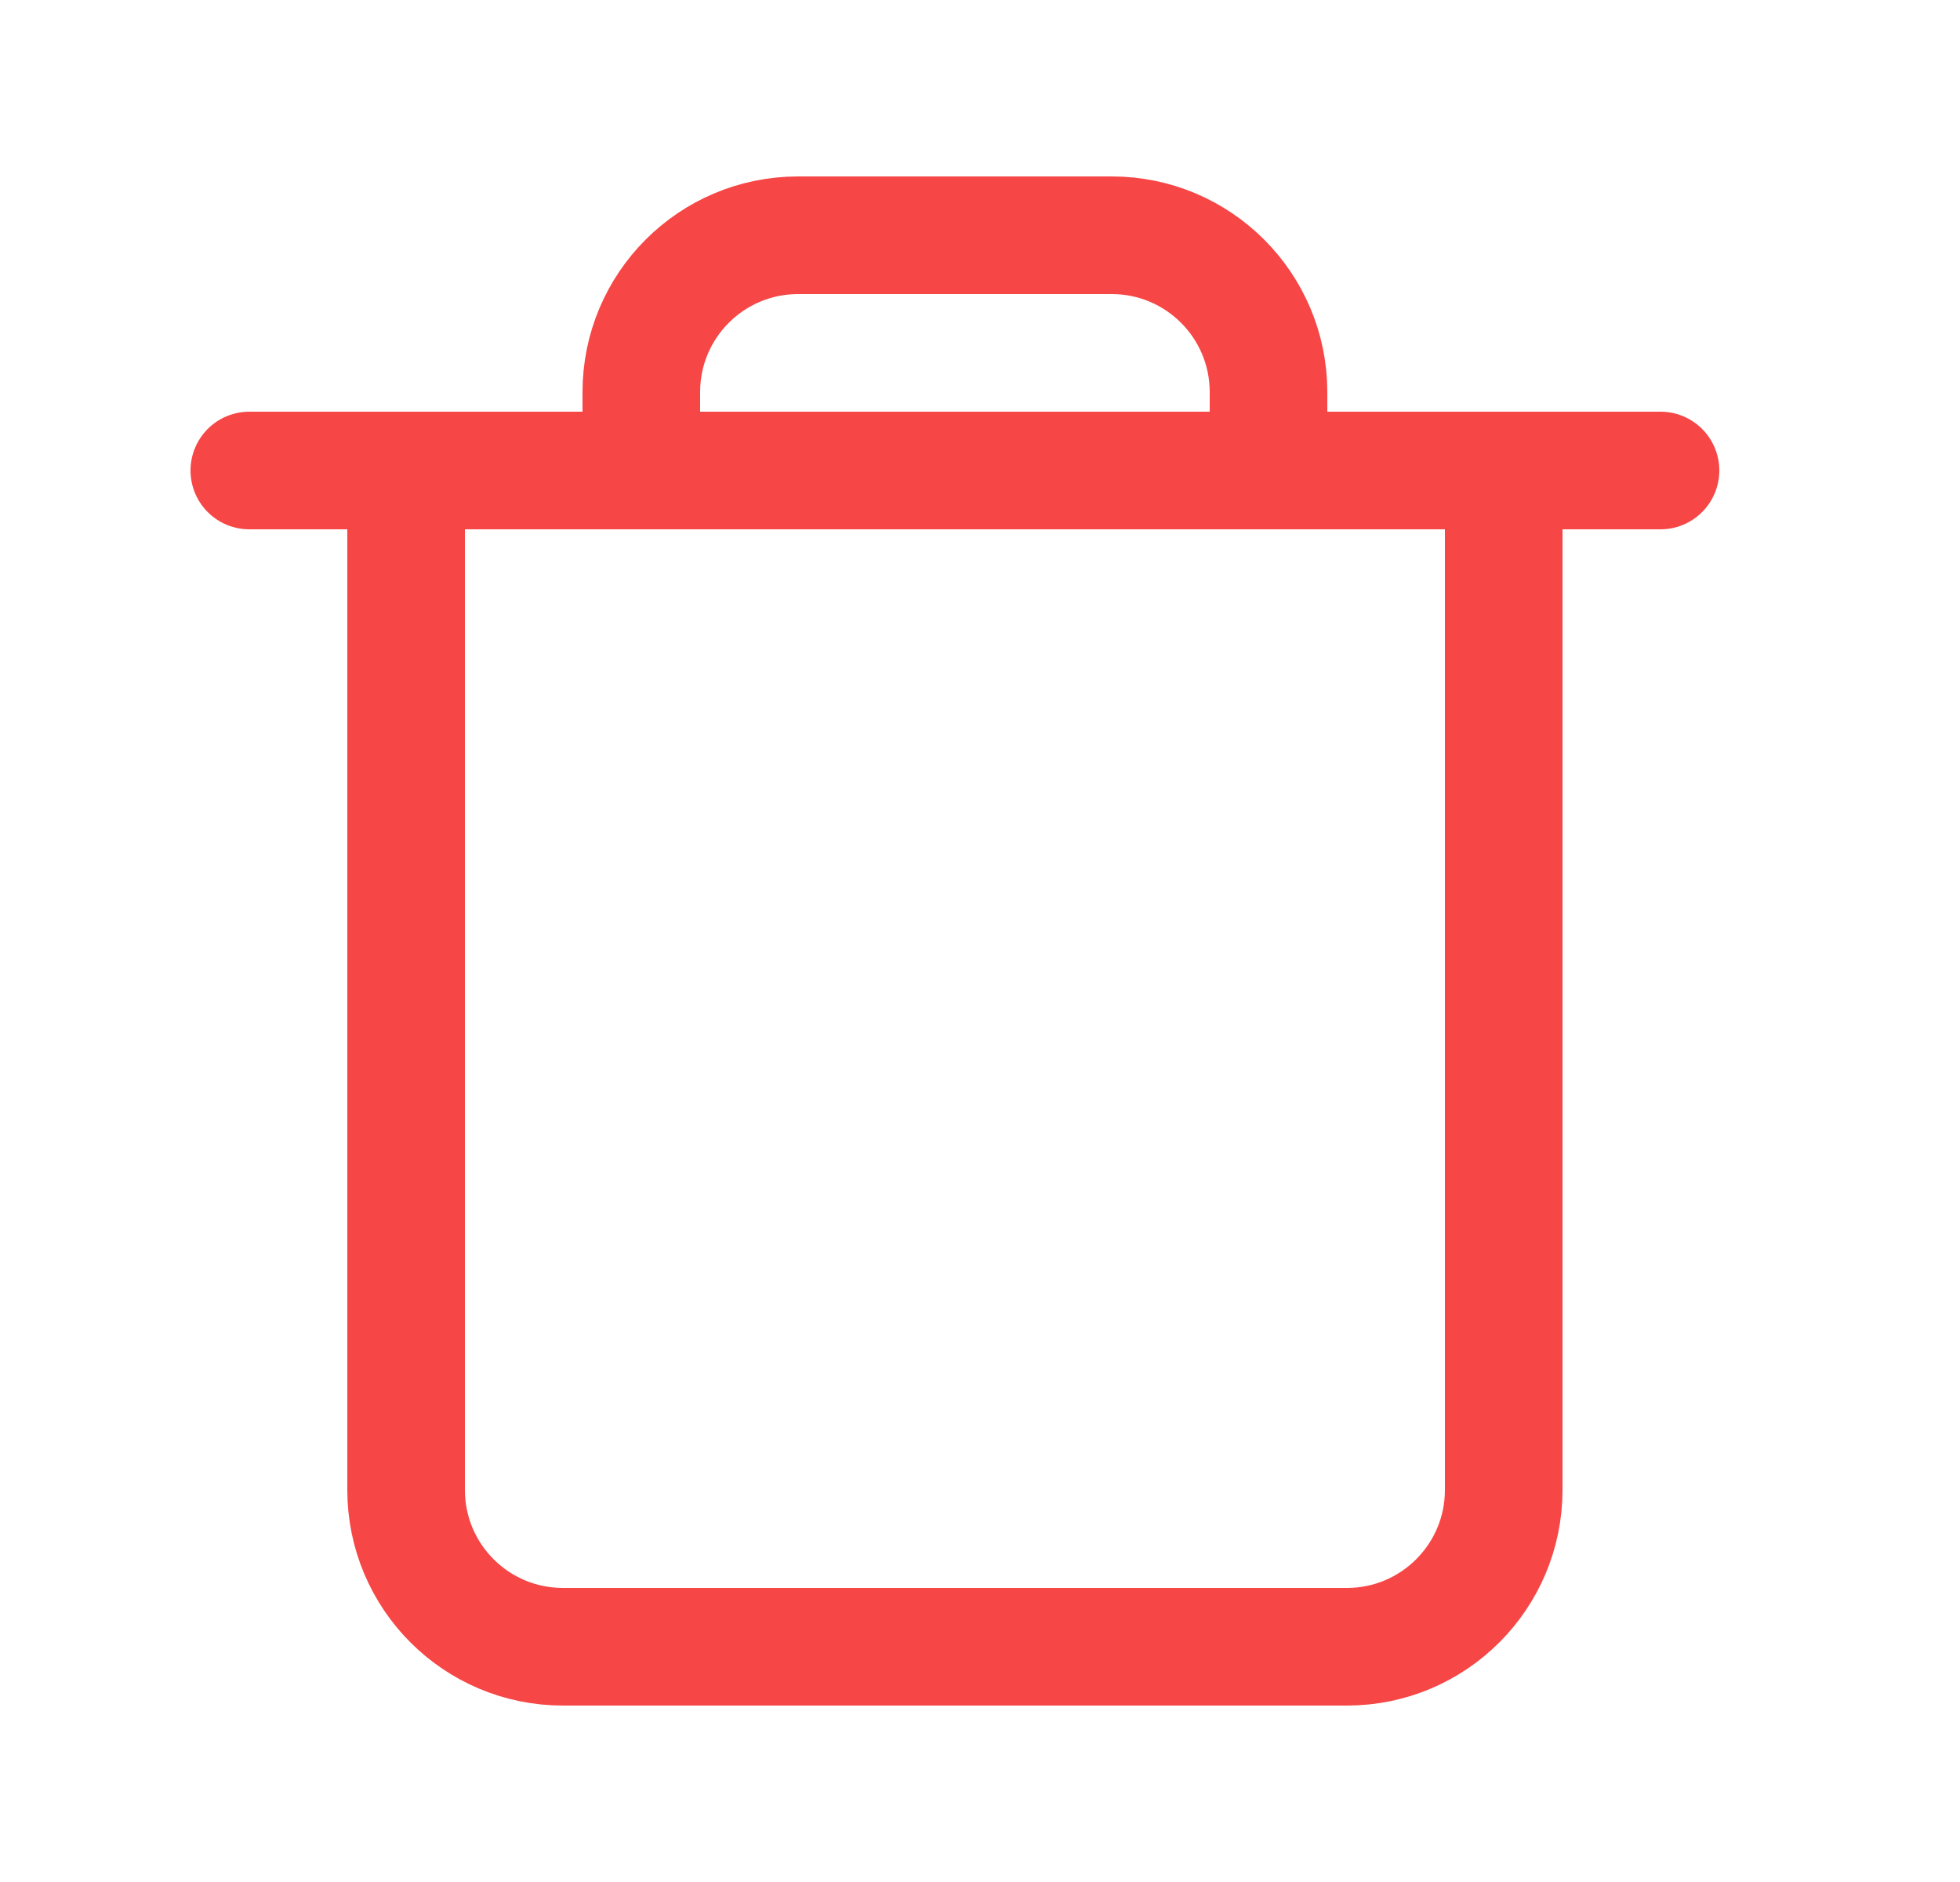
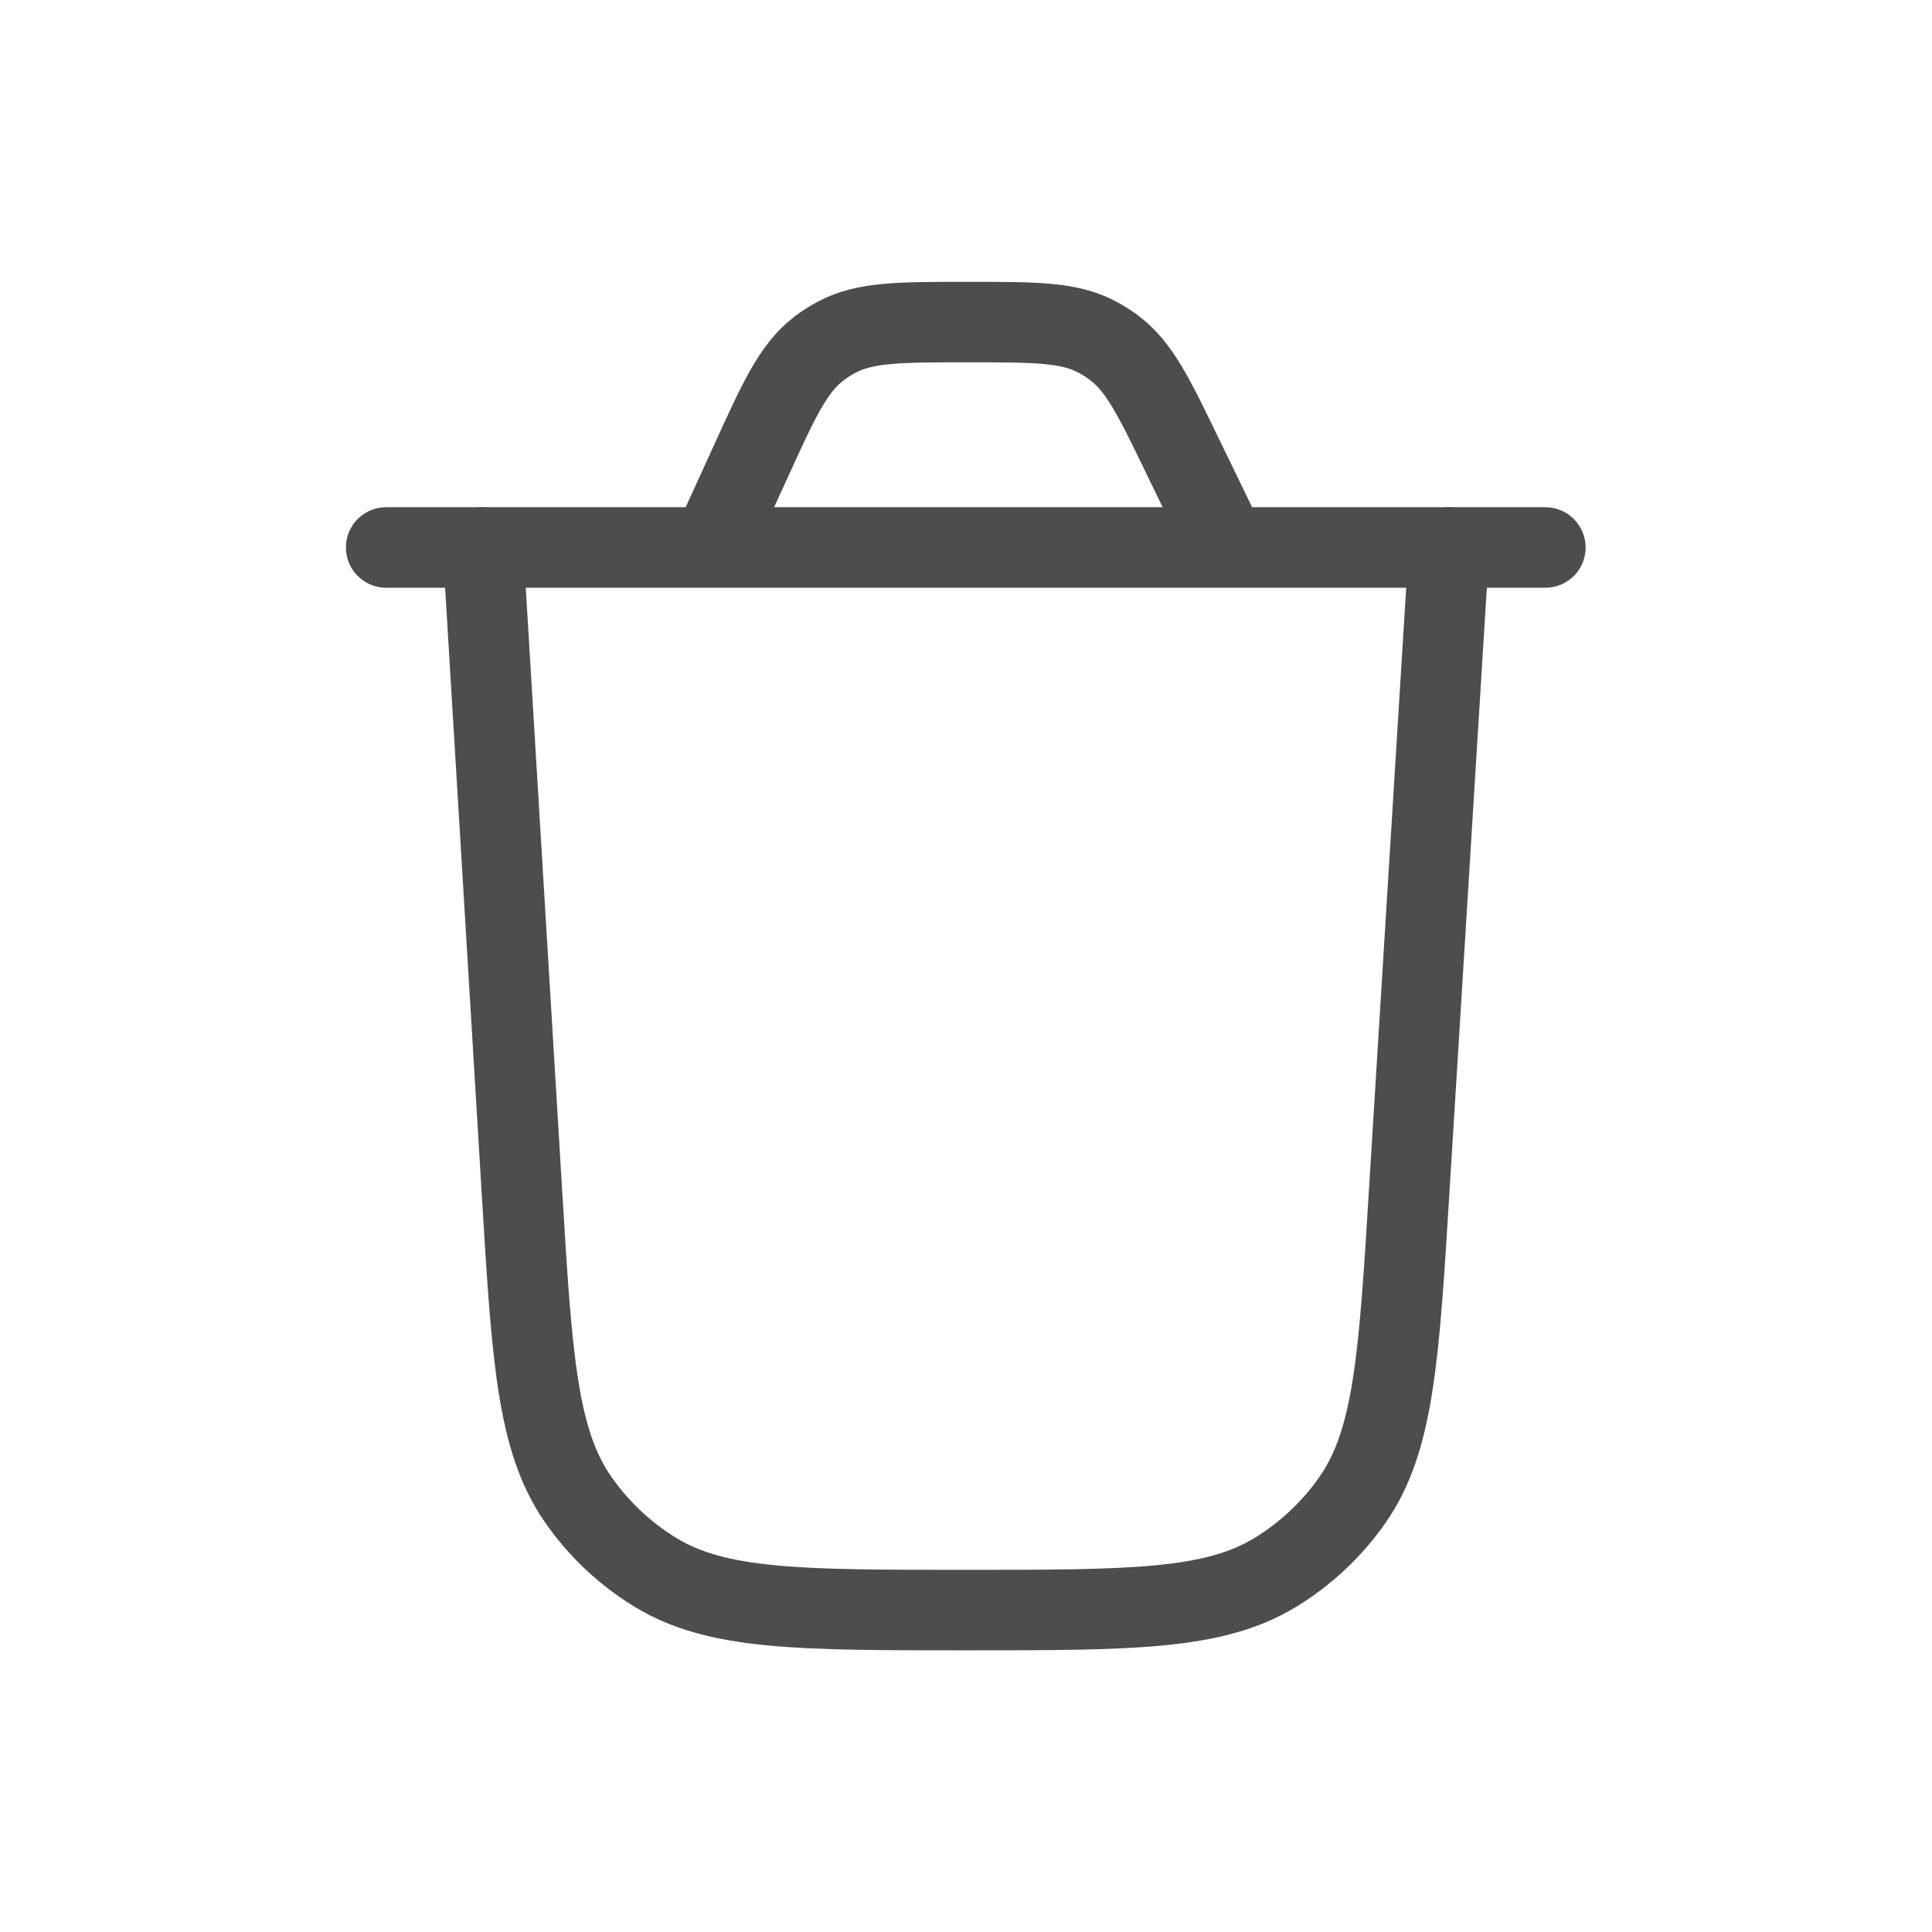
- <svg xmlns="http://www.w3.org/2000/svg" width="25" height="24" viewBox="0 0 25 24" fill="none">
-   <path d="M5.18 6V19C5.18 20.105 6.075 21 7.18 21H17.18C18.284 21 19.18 20.105 19.18 19V6M5.18 6H8.18M5.18 6H3.18M19.18 6H21.18M19.18 6H16.18M16.18 6H8.18M16.18 6V5C16.18 3.895 15.284 3 14.18 3H10.18C9.075 3 8.18 3.895 8.18 5V6" stroke="#F64646" stroke-width="1.5" stroke-linecap="round" stroke-linejoin="round" />
+ <svg xmlns="http://www.w3.org/2000/svg" width="24" height="24" viewBox="0 0 24 24" fill="none">
+   <path d="M18 6.801L17.504 14.821C17.378 16.87 17.314 17.895 16.801 18.632C16.547 18.996 16.22 19.303 15.841 19.534C15.074 20.001 14.047 20.001 11.994 20.001C9.938 20.001 8.911 20.001 8.143 19.533C7.764 19.302 7.437 18.994 7.183 18.629C6.67 17.891 6.608 16.865 6.484 14.813L6 6.801" stroke="#4D4D4D" stroke-linecap="round" />
+   <path d="M4.797 6.801H19.197M15.241 6.801L14.695 5.675C14.333 4.926 14.151 4.552 13.838 4.319C13.769 4.267 13.695 4.221 13.618 4.181C13.272 4.001 12.856 4.001 12.024 4.001C11.172 4.001 10.746 4.001 10.393 4.189C10.315 4.23 10.241 4.278 10.171 4.332C9.854 4.575 9.677 4.963 9.324 5.738L8.839 6.801" stroke="#4D4D4D" stroke-linecap="round" />
</svg>
